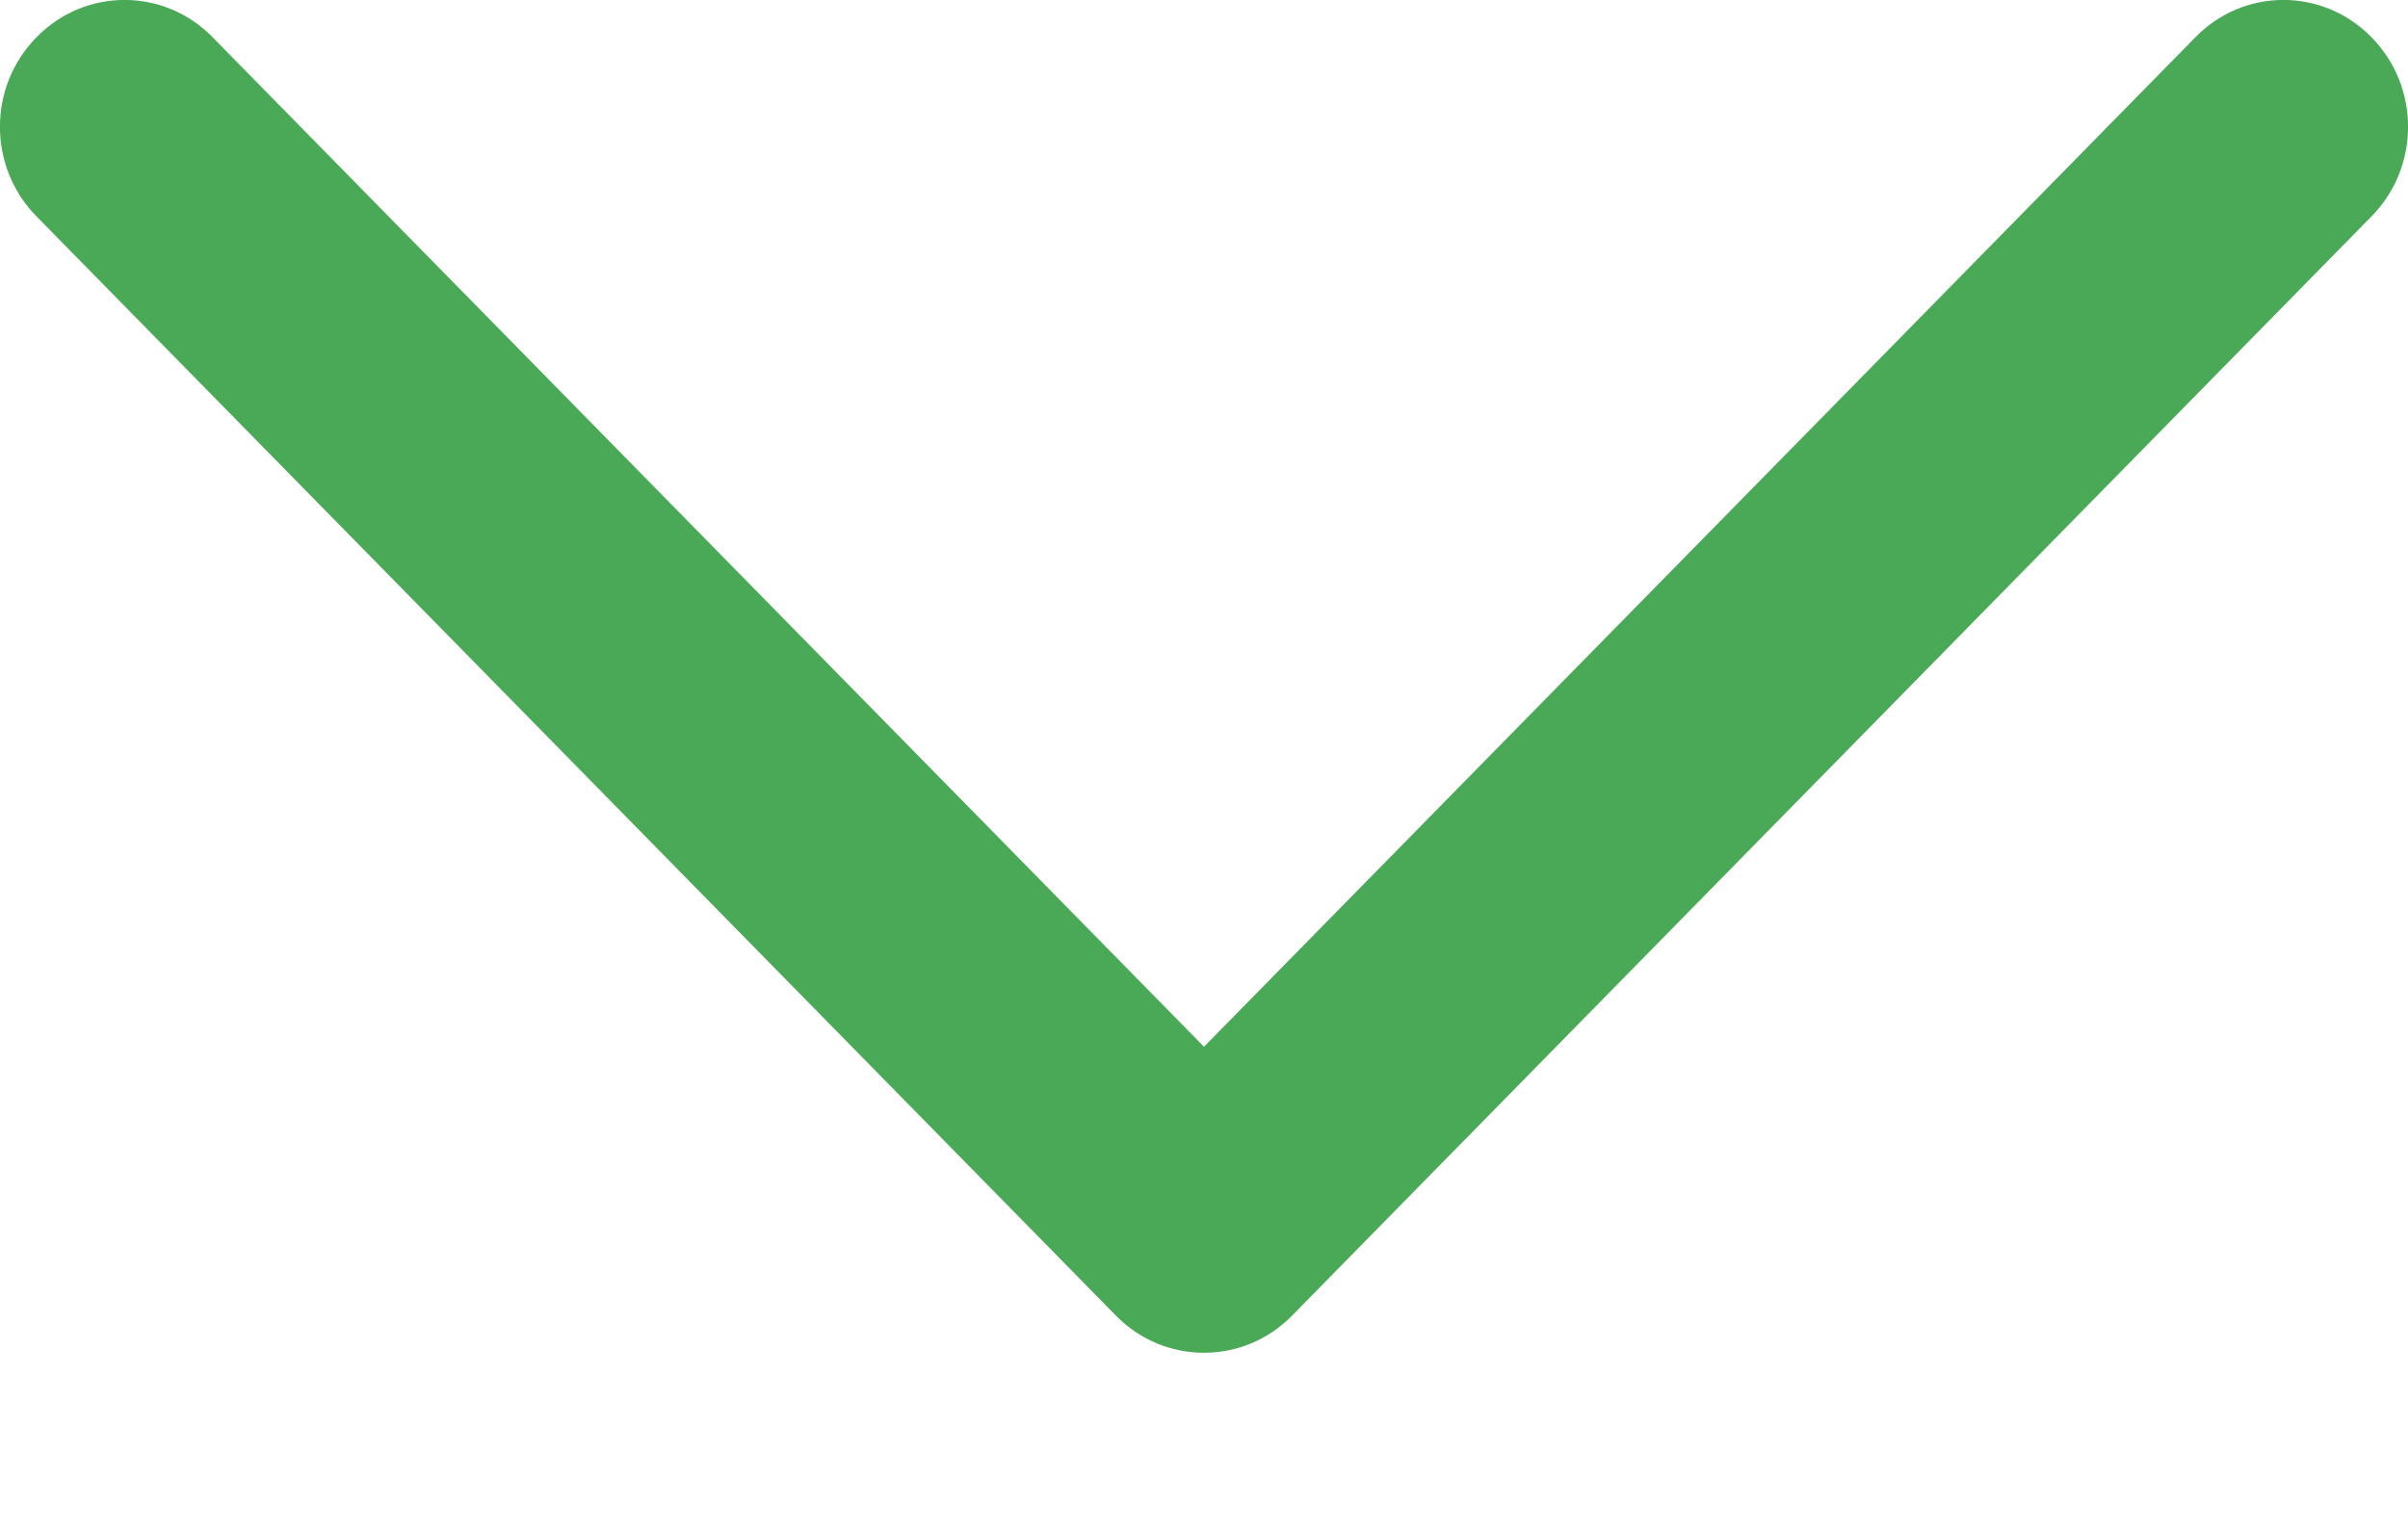
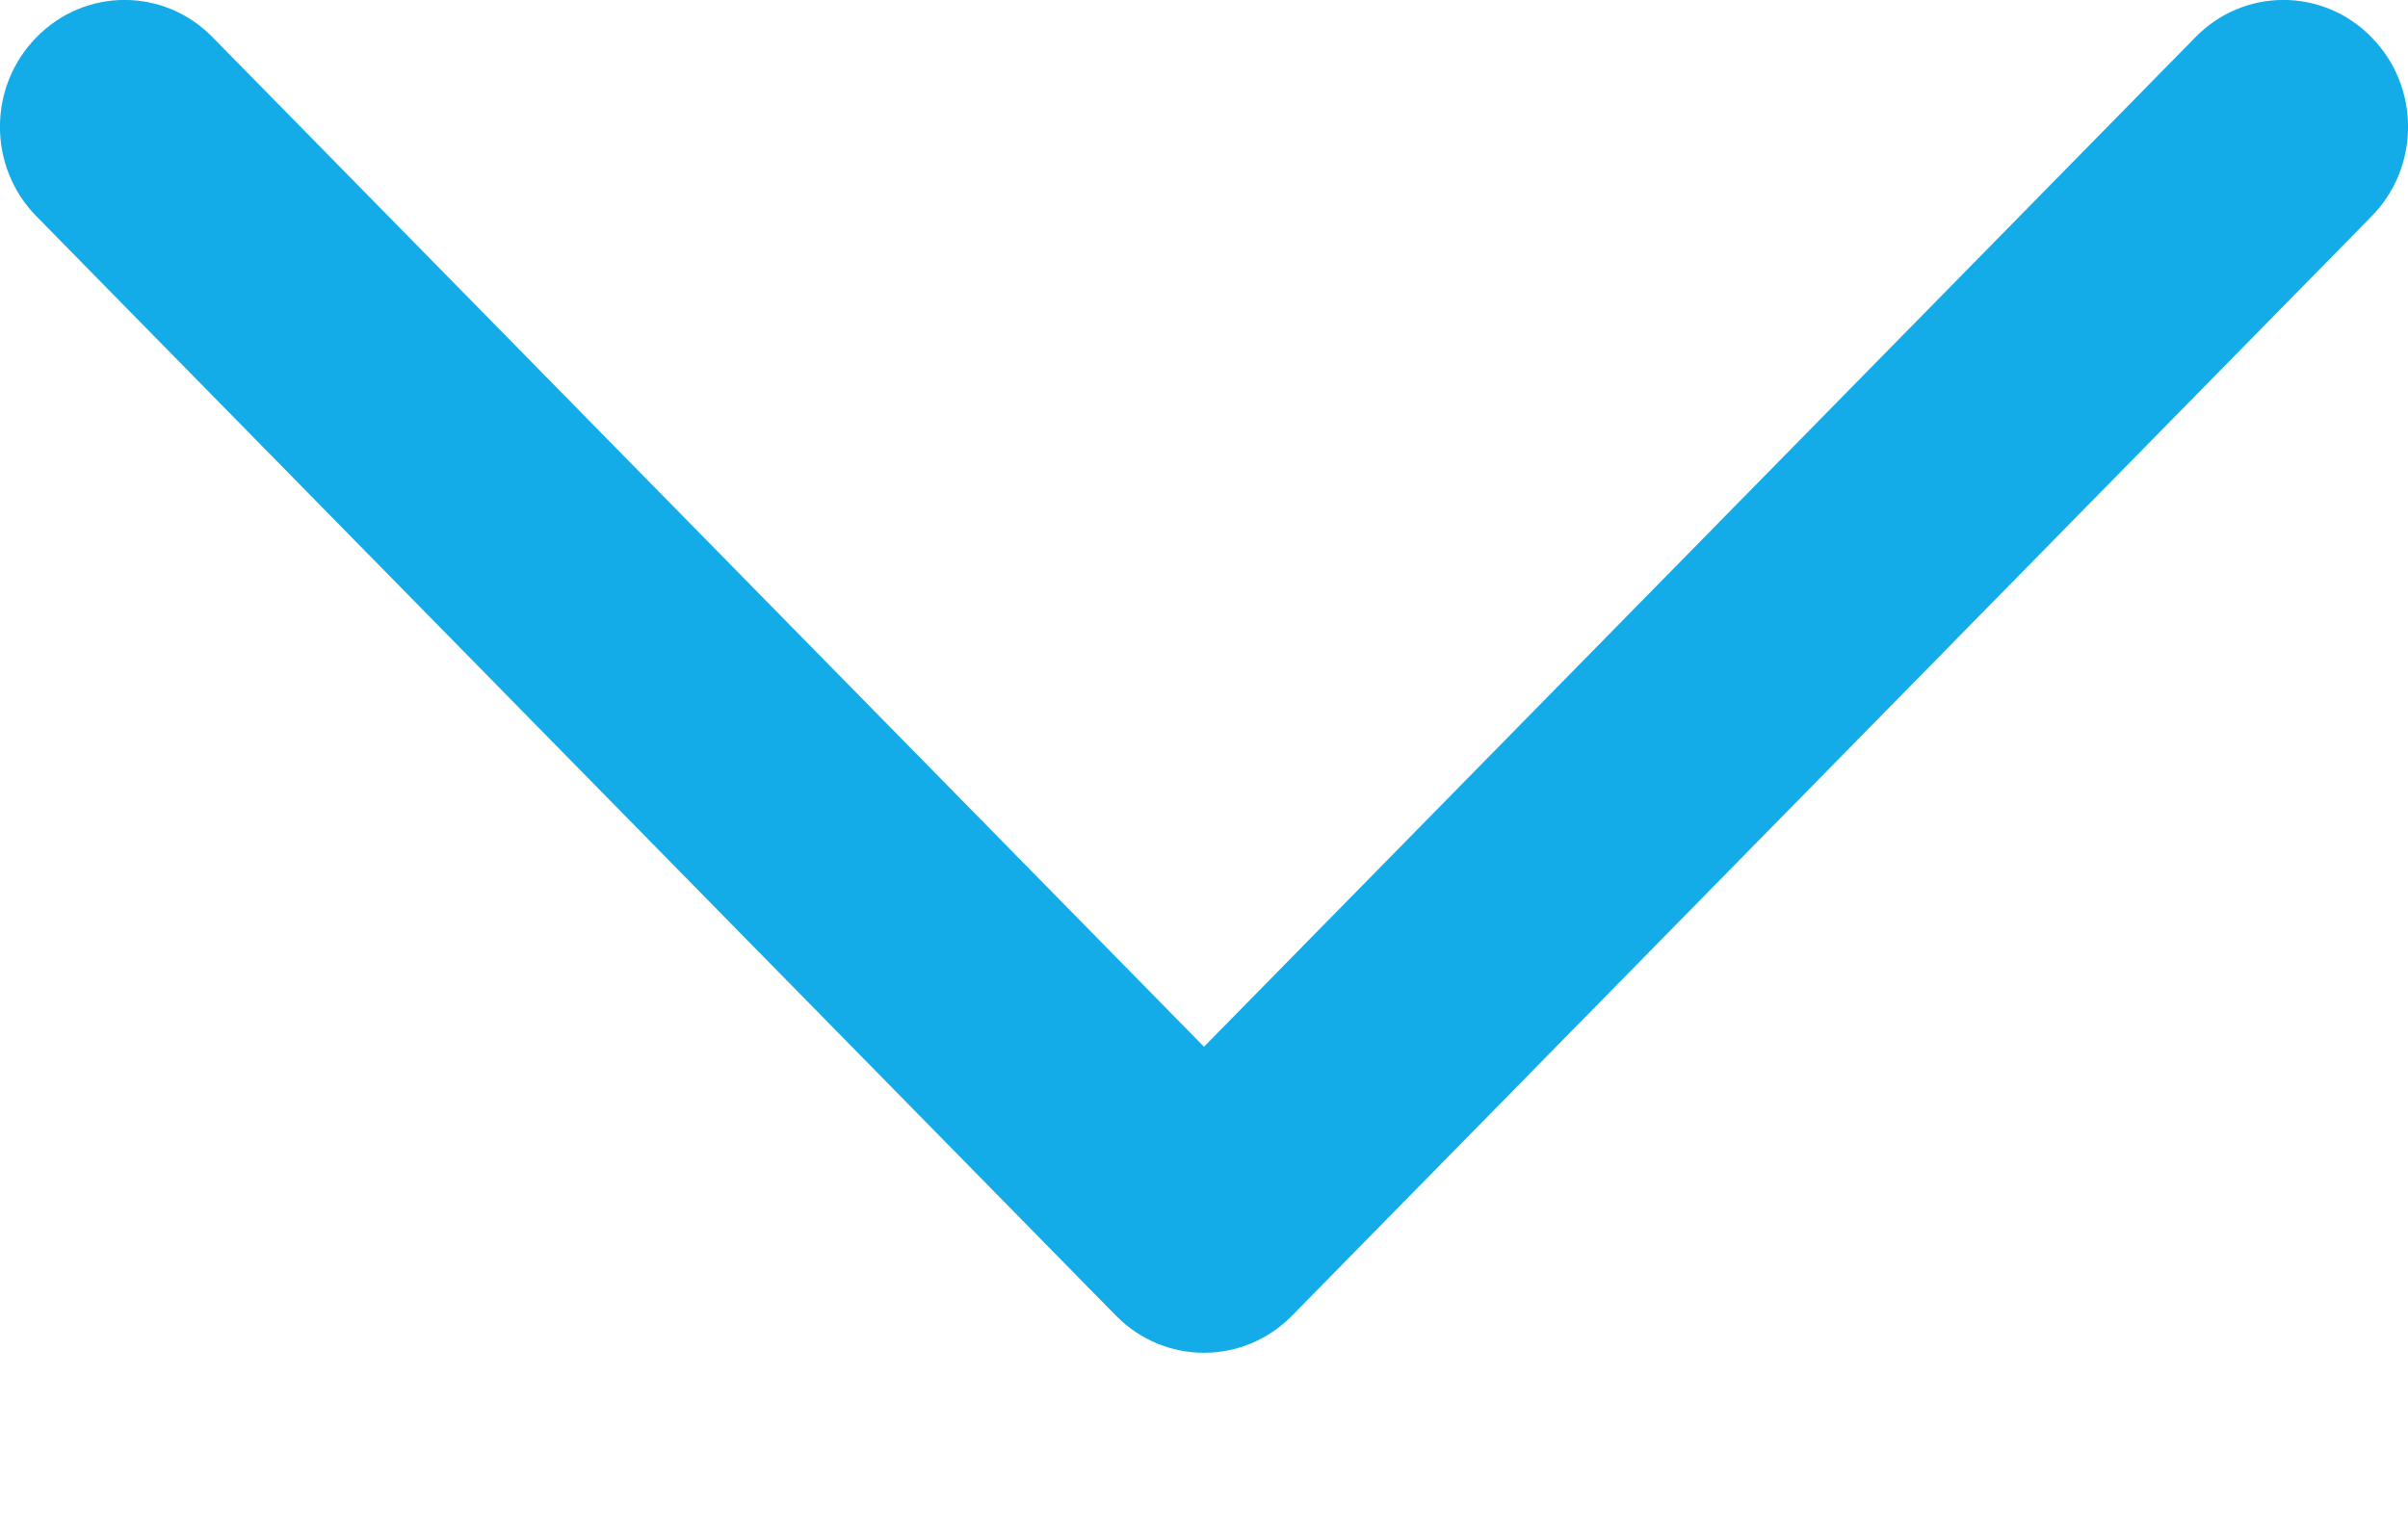
<svg xmlns="http://www.w3.org/2000/svg" width="11" height="7" viewBox="0 0 11 7" fill="none">
-   <path d="M10.029 0.17C10.251 -0.057 10.611 -0.057 10.833 0.17C11.056 0.396 11.056 0.763 10.833 0.989L5.902 6.012C5.68 6.238 5.32 6.238 5.098 6.012L0.167 0.989C-0.056 0.763 -0.056 0.396 0.167 0.17C0.389 -0.057 0.749 -0.057 0.971 0.17L5.5 4.783L10.029 0.17Z" fill="#4AA956" />
+   <path d="M10.029 0.17C10.251 -0.057 10.611 -0.057 10.833 0.17C11.056 0.396 11.056 0.763 10.833 0.989L5.902 6.012C5.68 6.238 5.32 6.238 5.098 6.012L0.167 0.989C-0.056 0.763 -0.056 0.396 0.167 0.17C0.389 -0.057 0.749 -0.057 0.971 0.17L5.5 4.783L10.029 0.17Z" fill="#13ace9" />
</svg>
